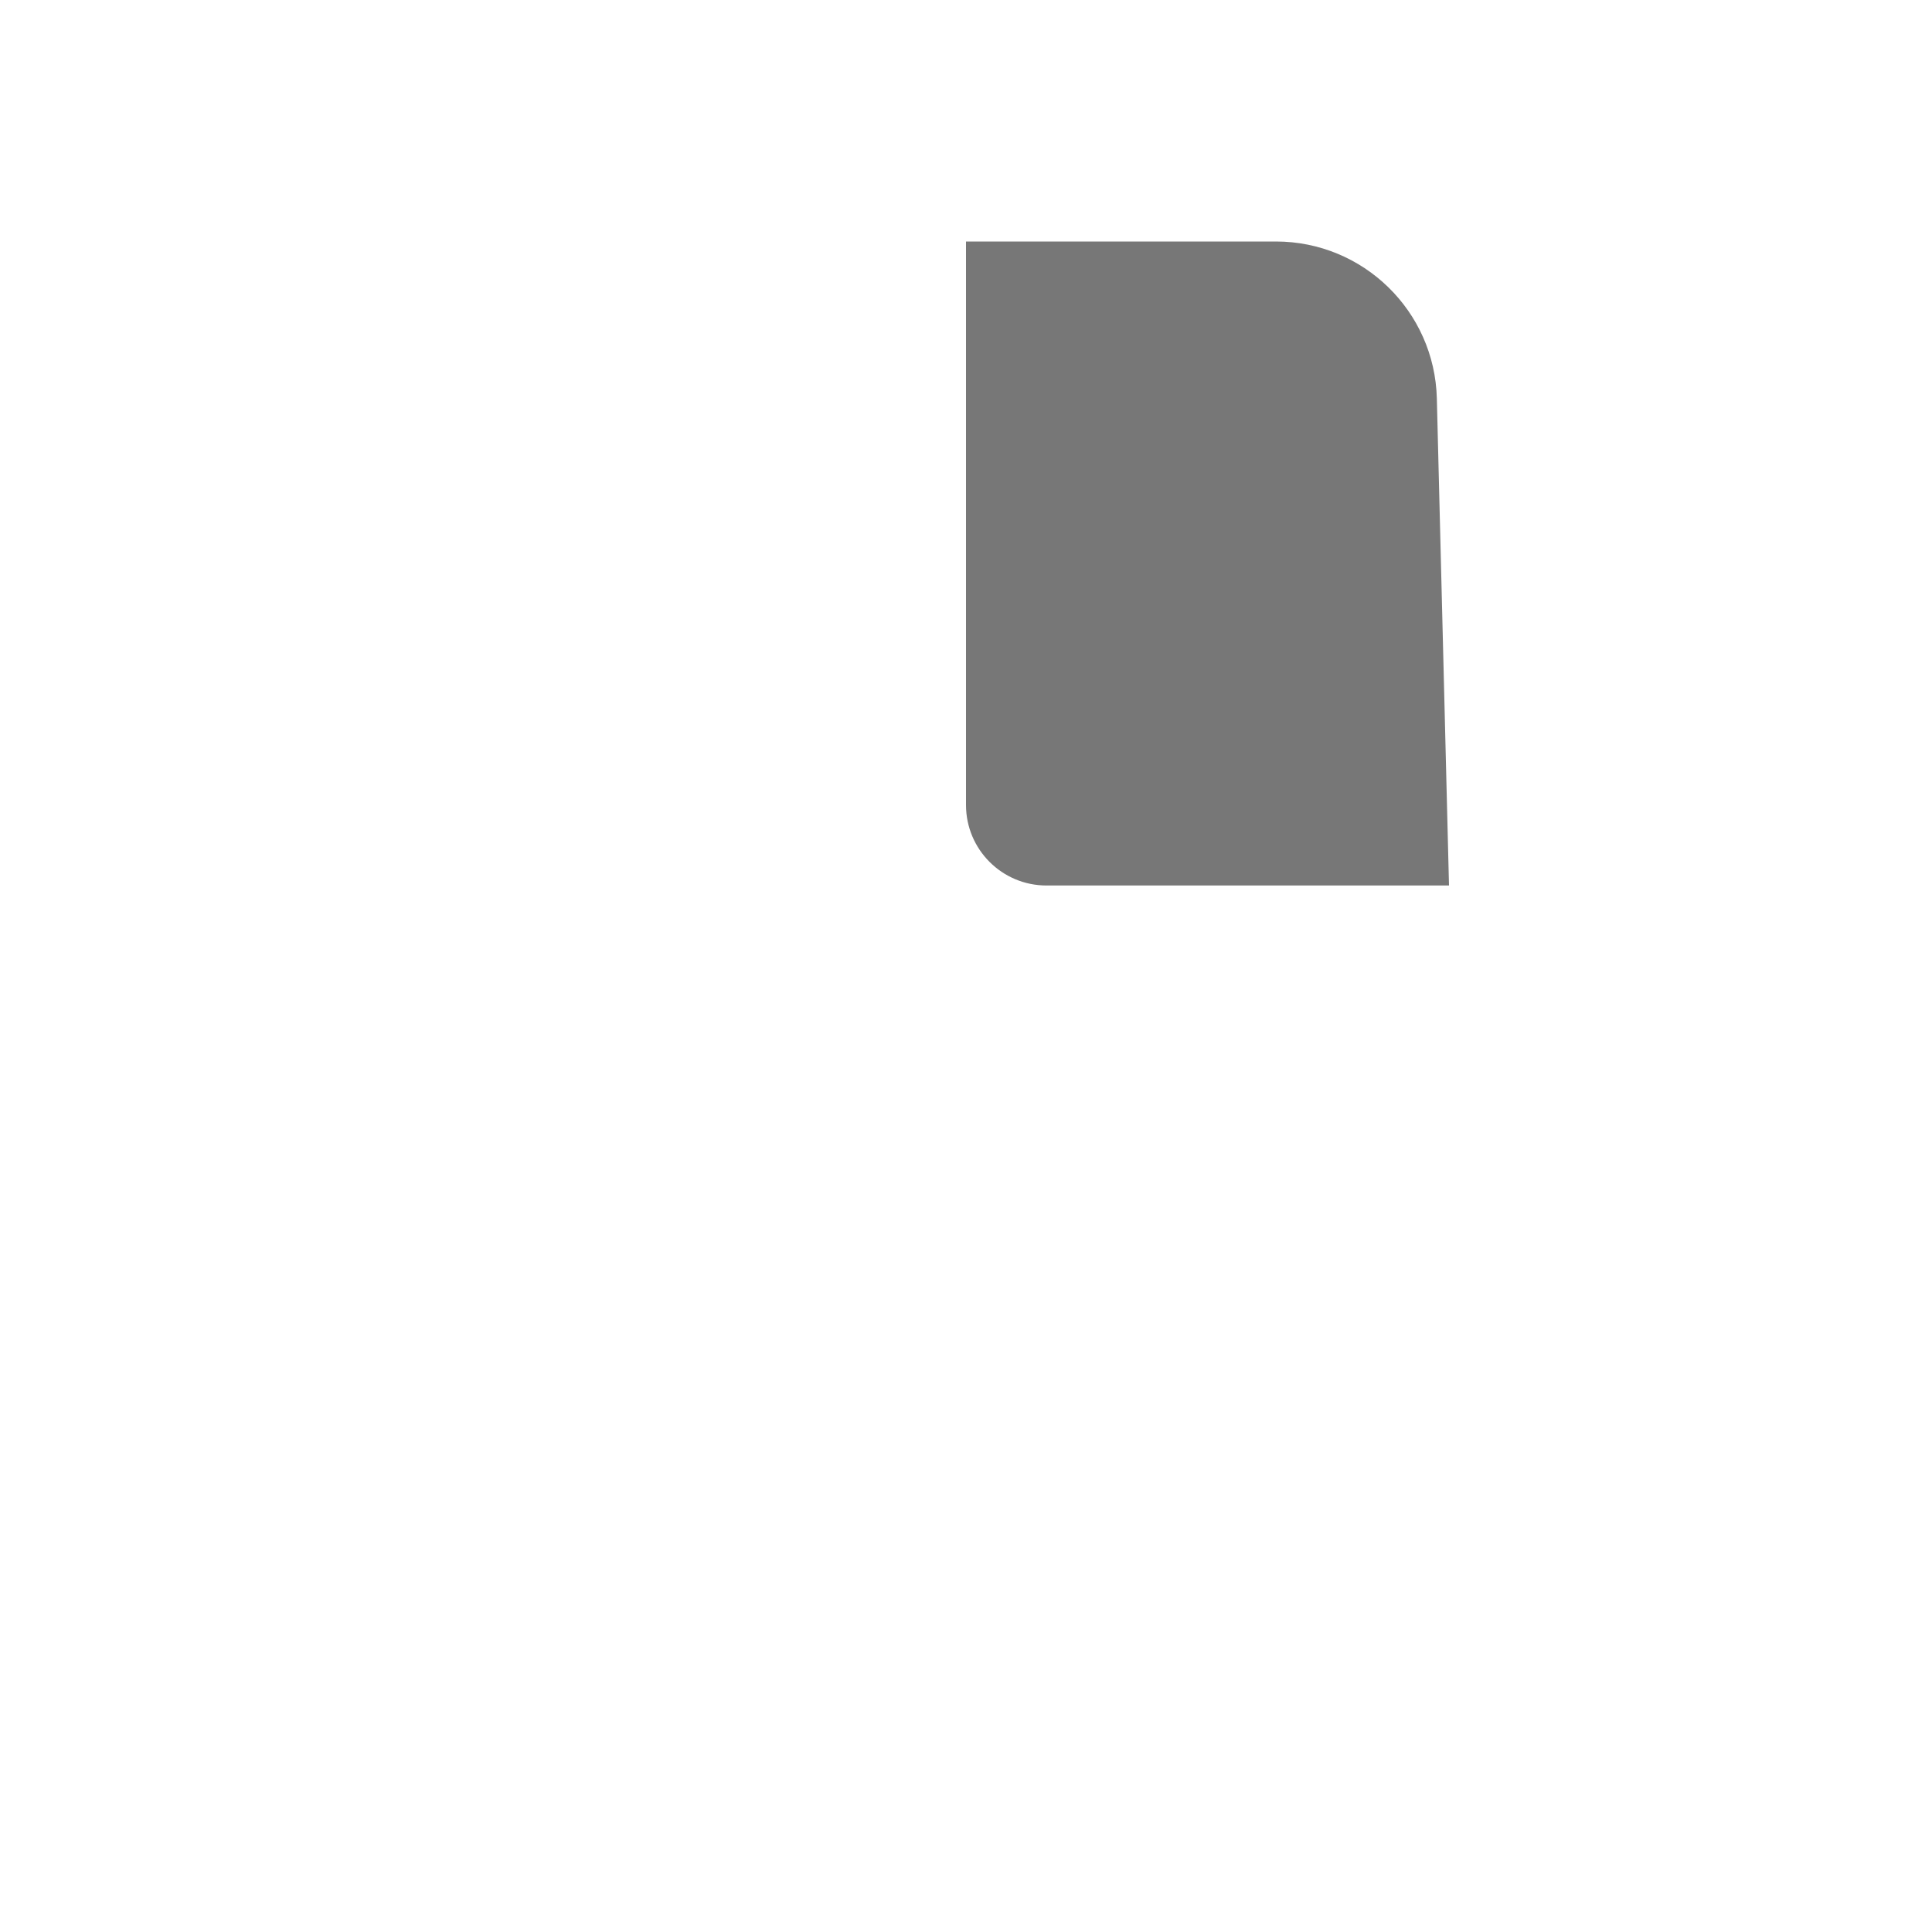
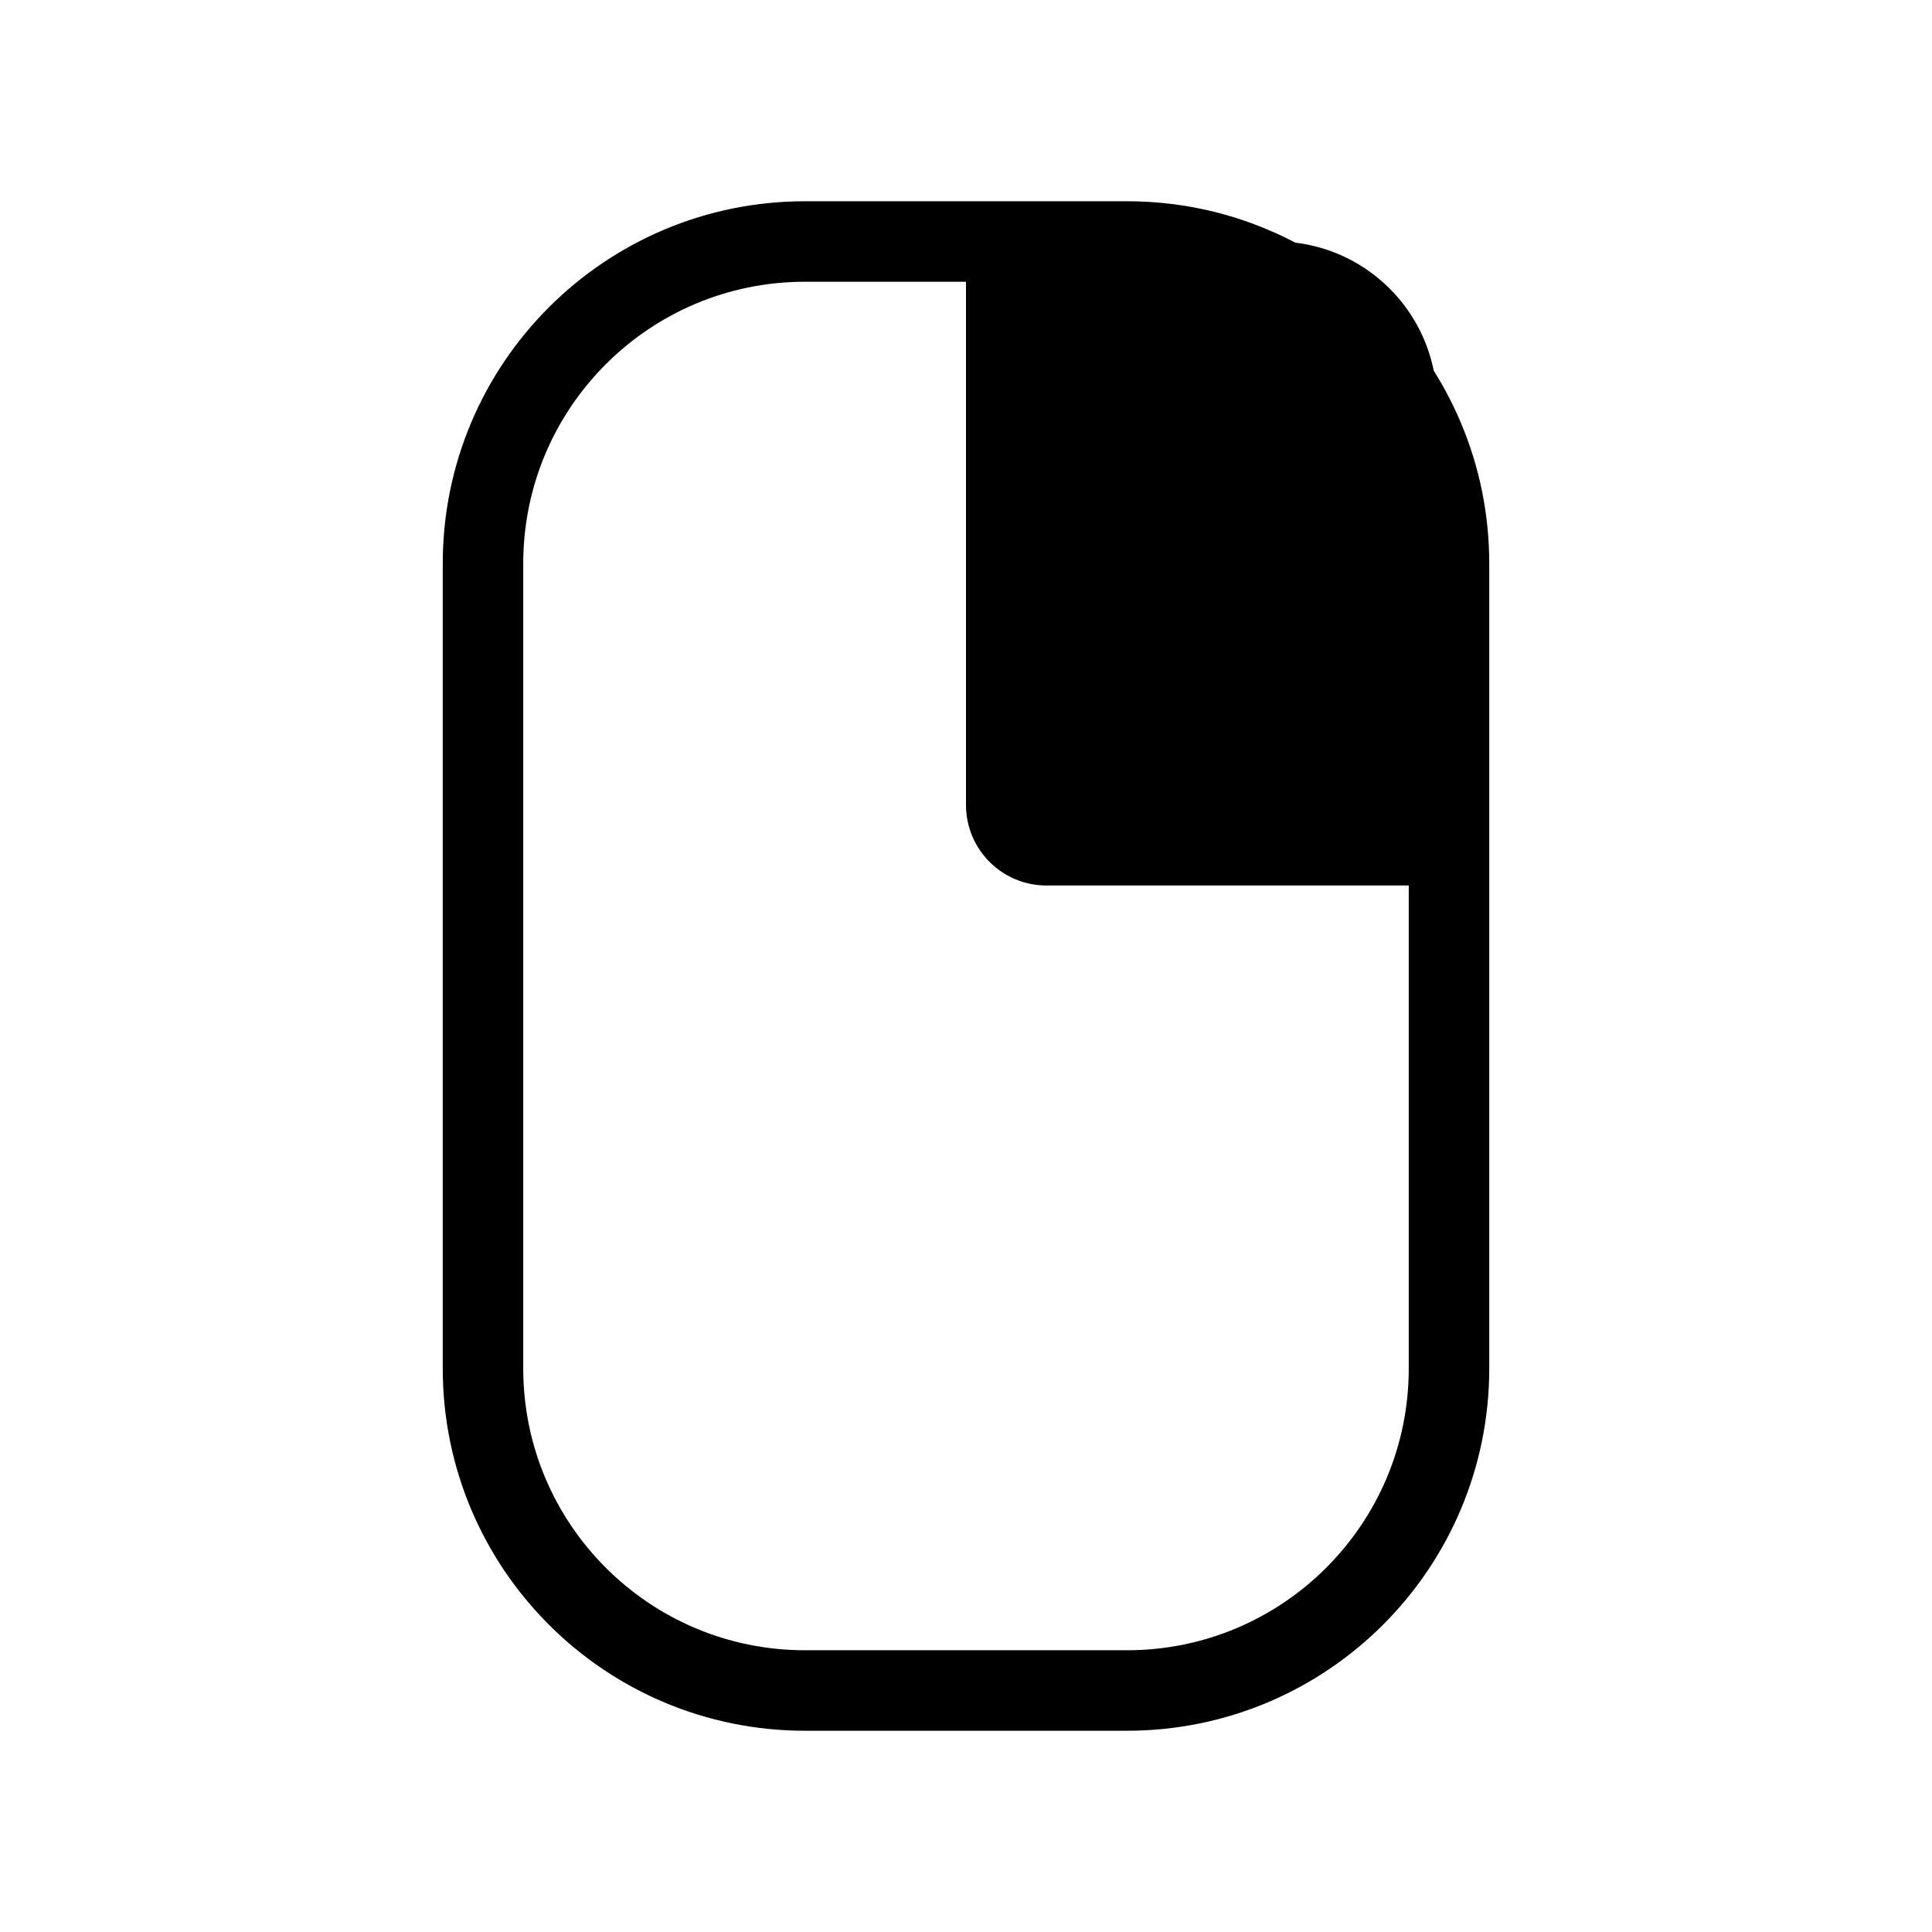
<svg xmlns="http://www.w3.org/2000/svg" fill="none" viewBox="0 0 24 24">
-   <path stroke-linecap="round" stroke-linejoin="round" d="M14 3h-4a4 4 0 0 0-4 4v10a4 4 0 0 0 4 4h4a4 4 0 0 0 4-4V7a4 4 0 0 0-4-4" />
-   <path fill="#777" d="M12 10V3h3.85a2 2 0 0 1 1.999 1.95L18 11h-5a1 1 0 0 1-1-1" />
+   <path stroke="currentColor" stroke-linecap="round" stroke-linejoin="round" d="M14 3h-4a4 4 0 0 0-4 4v10a4 4 0 0 0 4 4h4a4 4 0 0 0 4-4V7a4 4 0 0 0-4-4" />
+   <path fill="currentColor" d="M12 10V3h3.85a2 2 0 0 1 1.999 1.95L18 11h-5a1 1 0 0 1-1-1" />
</svg>
